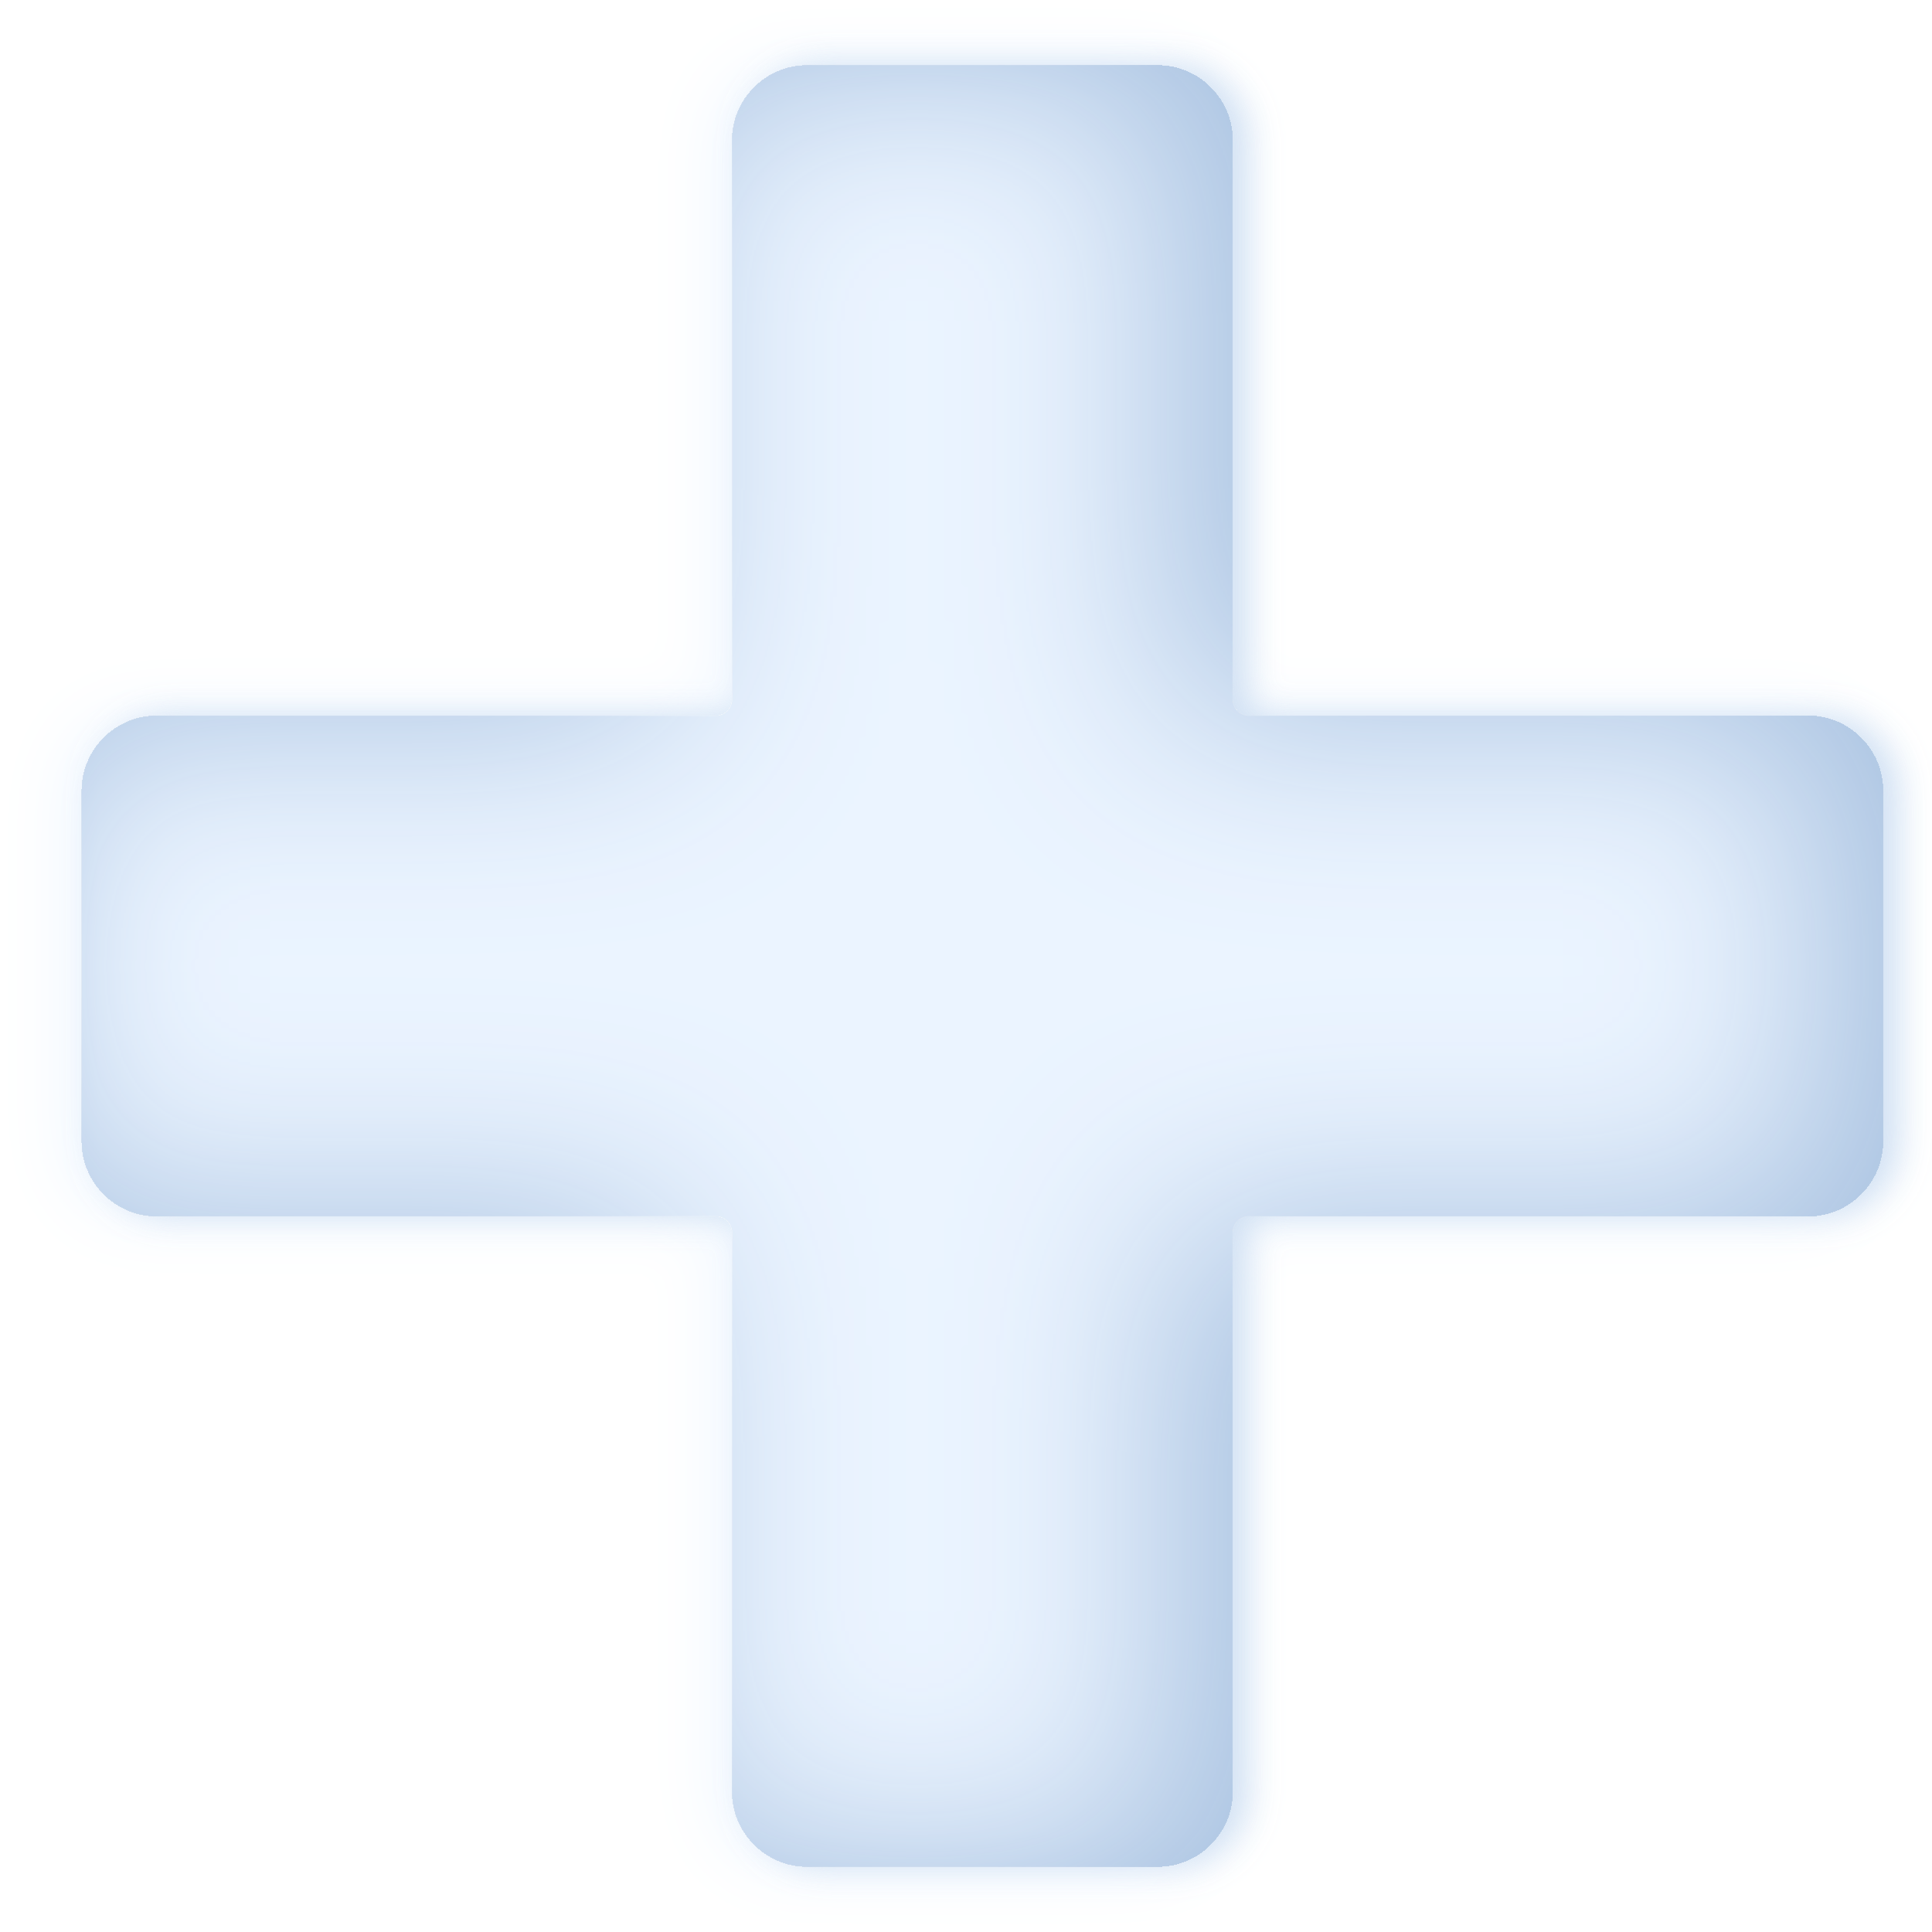
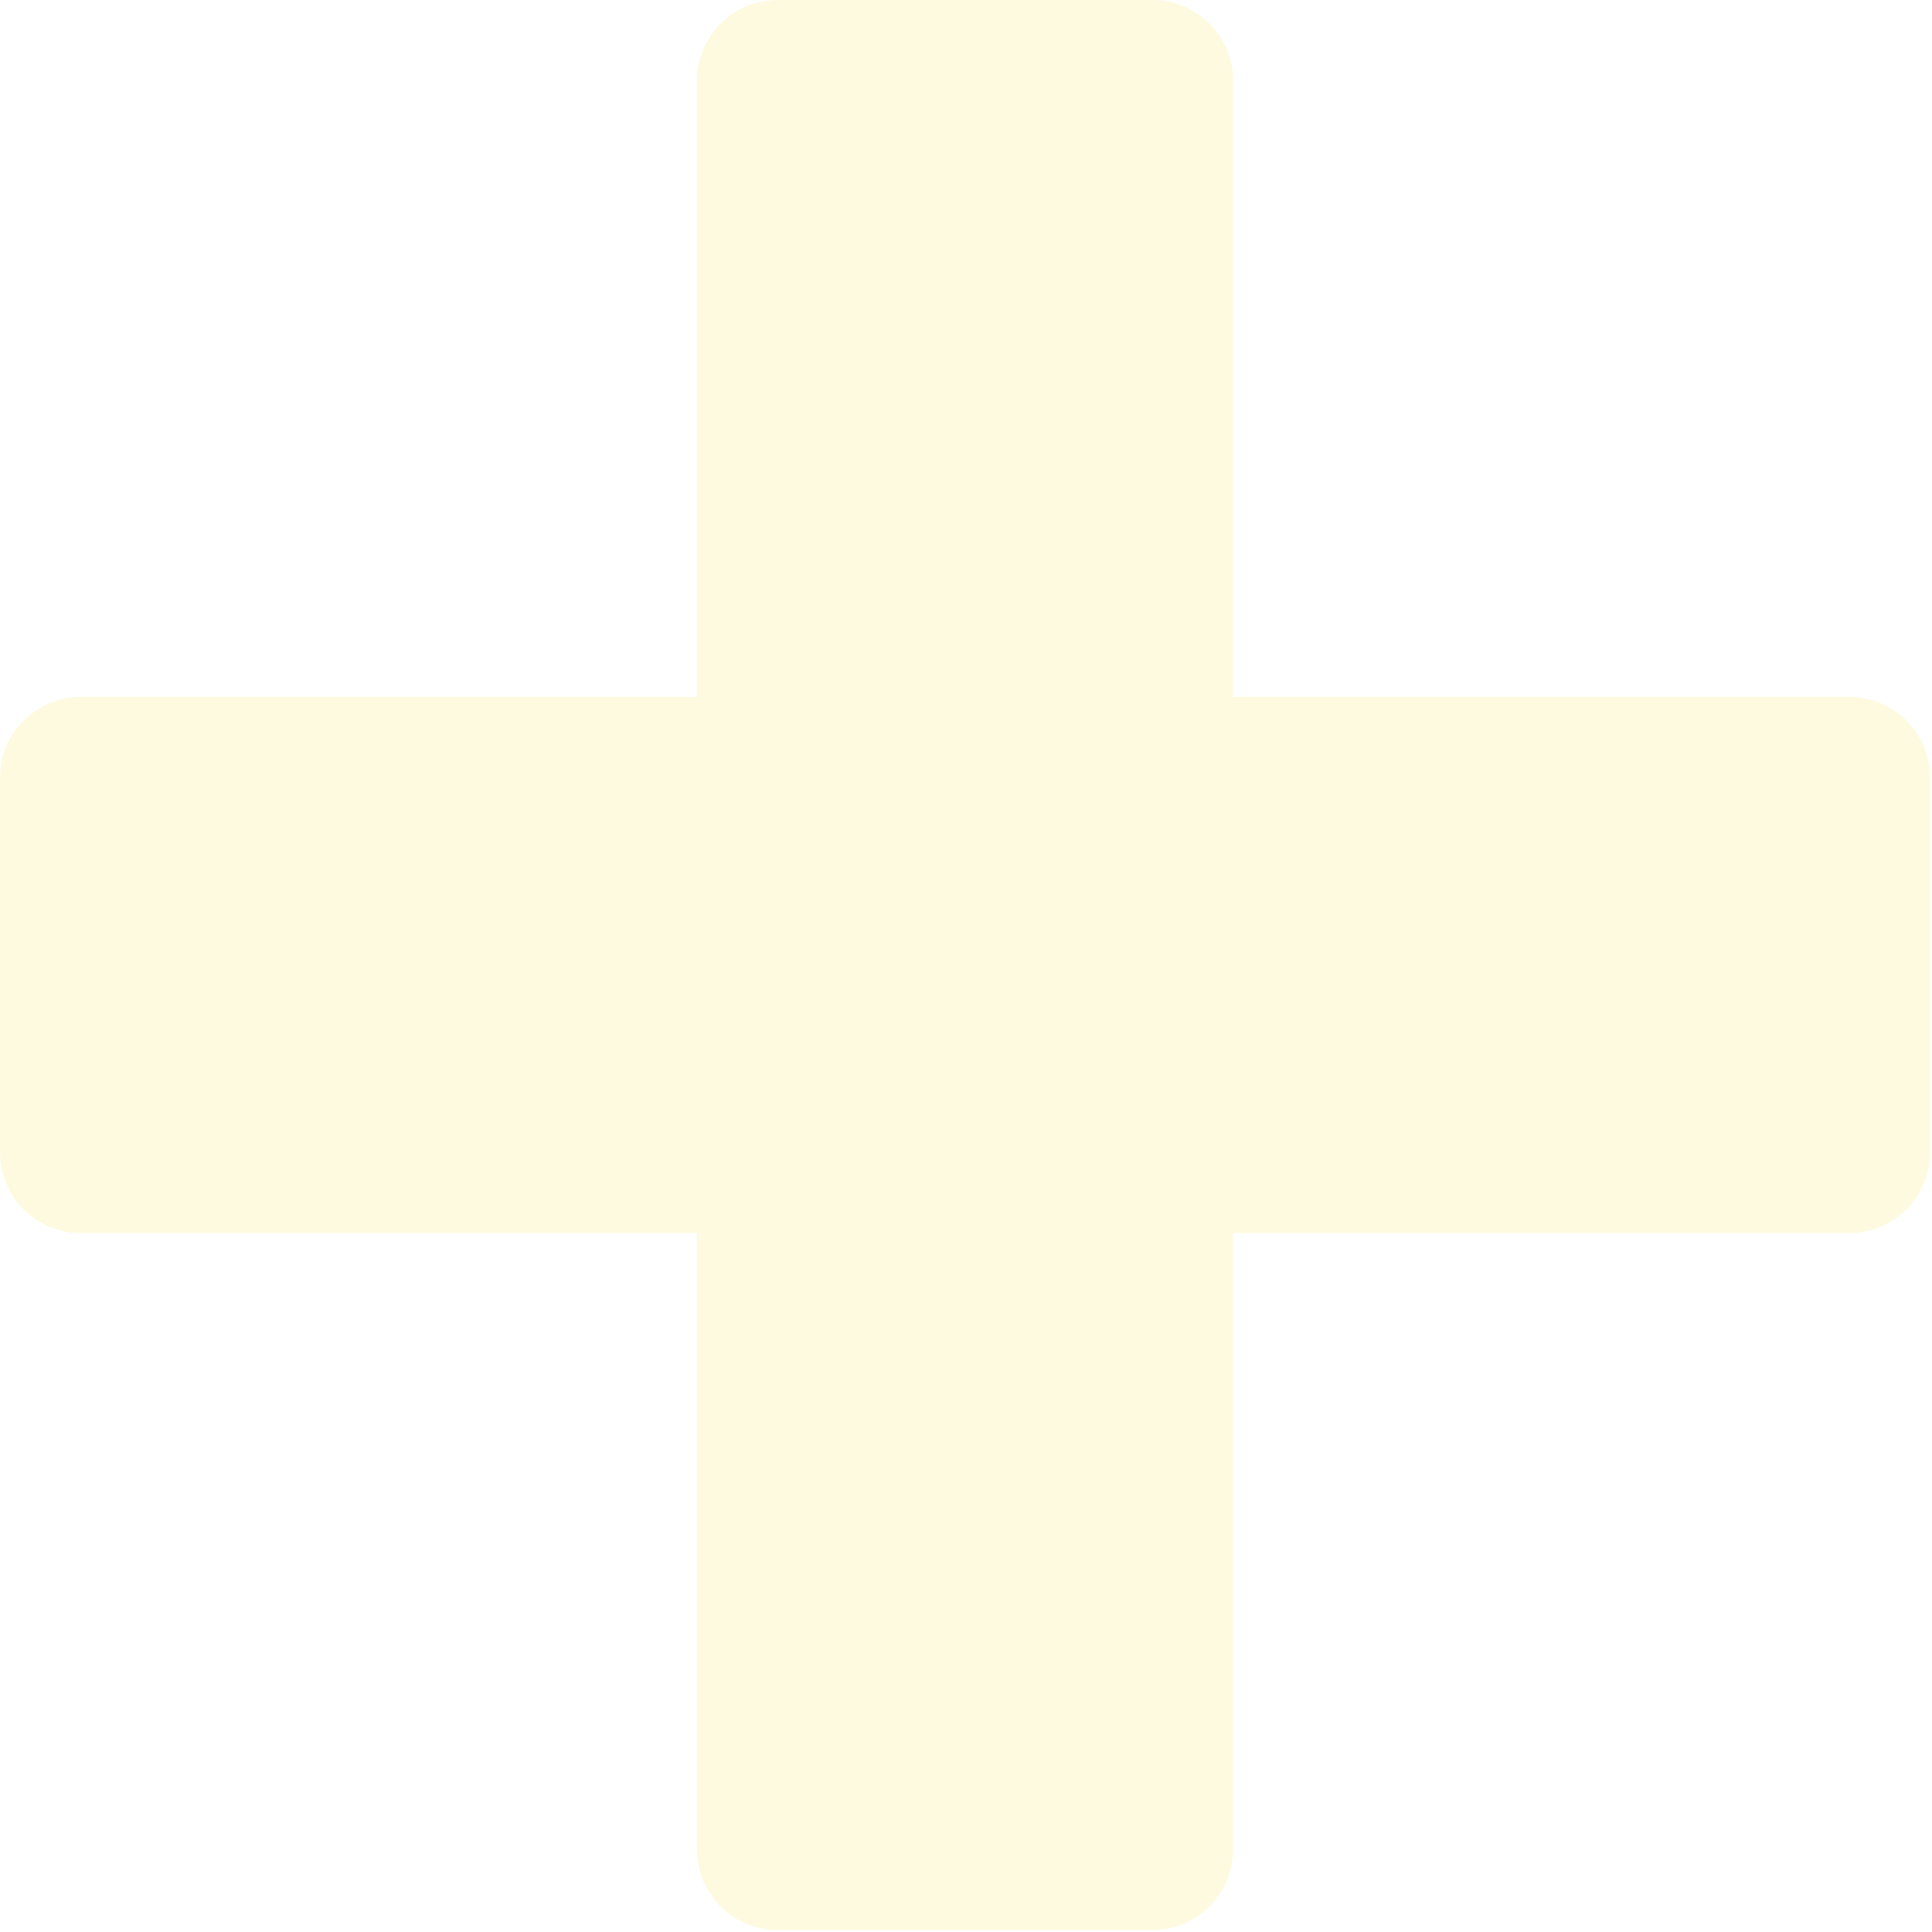
- <svg xmlns="http://www.w3.org/2000/svg" width="118" height="118" viewBox="0 0 118 118" fill="none">
-   <g filter="url(#filter0_ddi_338_2216)">
-     <path d="M115 69.694C115 72.215 112.938 74.278 110.417 74.278H76.278C75.725 74.278 75.278 74.725 75.278 75.278V109.417C75.278 111.938 73.215 114 70.694 114H49.306C46.785 114 44.722 111.938 44.722 109.417V75.278C44.722 74.725 44.275 74.278 43.722 74.278H9.583C7.062 74.278 5 72.215 5 69.694V48.306C5 45.785 7.062 43.722 9.583 43.722H43.722C44.275 43.722 44.722 43.275 44.722 42.722V8.583C44.722 6.062 46.785 4 49.306 4H70.694C73.215 4 75.278 6.062 75.278 8.583V42.722C75.278 43.275 75.725 43.722 76.278 43.722H110.417C112.938 43.722 115 45.785 115 48.306V69.694Z" fill="#EBF4FF" />
-   </g>
-   <defs>
-     <filter id="filter0_ddi_338_2216" x="0" y="0" width="118" height="118" filterUnits="userSpaceOnUse" color-interpolation-filters="sRGB">
-       <feFlood flood-opacity="0" result="BackgroundImageFix" />
-       <feColorMatrix in="SourceAlpha" type="matrix" values="0 0 0 0 0 0 0 0 0 0 0 0 0 0 0 0 0 0 127 0" result="hardAlpha" />
-       <feOffset dx="-1" />
-       <feGaussianBlur stdDeviation="2" />
-       <feComposite in2="hardAlpha" operator="out" />
-       <feColorMatrix type="matrix" values="0 0 0 0 0.941 0 0 0 0 0.969 0 0 0 0 1 0 0 0 1 0" />
-       <feBlend mode="normal" in2="BackgroundImageFix" result="effect1_dropShadow_338_2216" />
-       <feColorMatrix in="SourceAlpha" type="matrix" values="0 0 0 0 0 0 0 0 0 0 0 0 0 0 0 0 0 0 127 0" result="hardAlpha" />
-       <feOffset dx="1" />
-       <feGaussianBlur stdDeviation="1" />
-       <feComposite in2="hardAlpha" operator="out" />
-       <feColorMatrix type="matrix" values="0 0 0 0 0.804 0 0 0 0 0.871 0 0 0 0 0.949 0 0 0 0.9 0" />
-       <feBlend mode="normal" in2="effect1_dropShadow_338_2216" result="effect2_dropShadow_338_2216" />
-       <feBlend mode="normal" in="SourceGraphic" in2="effect2_dropShadow_338_2216" result="shape" />
-       <feColorMatrix in="SourceAlpha" type="matrix" values="0 0 0 0 0 0 0 0 0 0 0 0 0 0 0 0 0 0 127 0" result="hardAlpha" />
-       <feOffset dx="-4" />
-       <feGaussianBlur stdDeviation="6.5" />
-       <feComposite in2="hardAlpha" operator="arithmetic" k2="-1" k3="1" />
-       <feColorMatrix type="matrix" values="0 0 0 0 0.656 0 0 0 0 0.756 0 0 0 0 0.877 0 0 0 1 0" />
-       <feBlend mode="normal" in2="shape" result="effect3_innerShadow_338_2216" />
-     </filter>
-   </defs>
+ <svg xmlns="http://www.w3.org/2000/svg" width="109" height="109" viewBox="0 0 109 109" fill="none">
+   <path d="M108.889 65.031C108.889 67.526 106.847 69.568 104.352 69.568H69.568V104.352C69.568 106.847 67.526 108.889 65.031 108.889H43.858C41.363 108.889 39.321 106.847 39.321 104.352V69.568H4.537C2.042 69.568 0 67.526 0 65.031V43.858C0 41.363 2.042 39.321 4.537 39.321H39.321V4.537C39.321 2.042 41.363 0 43.858 0H65.031C67.526 0 69.568 2.042 69.568 4.537V39.321H104.352C106.847 39.321 108.889 41.363 108.889 43.858V65.031Z" fill="#FEFAE0" />
</svg>
